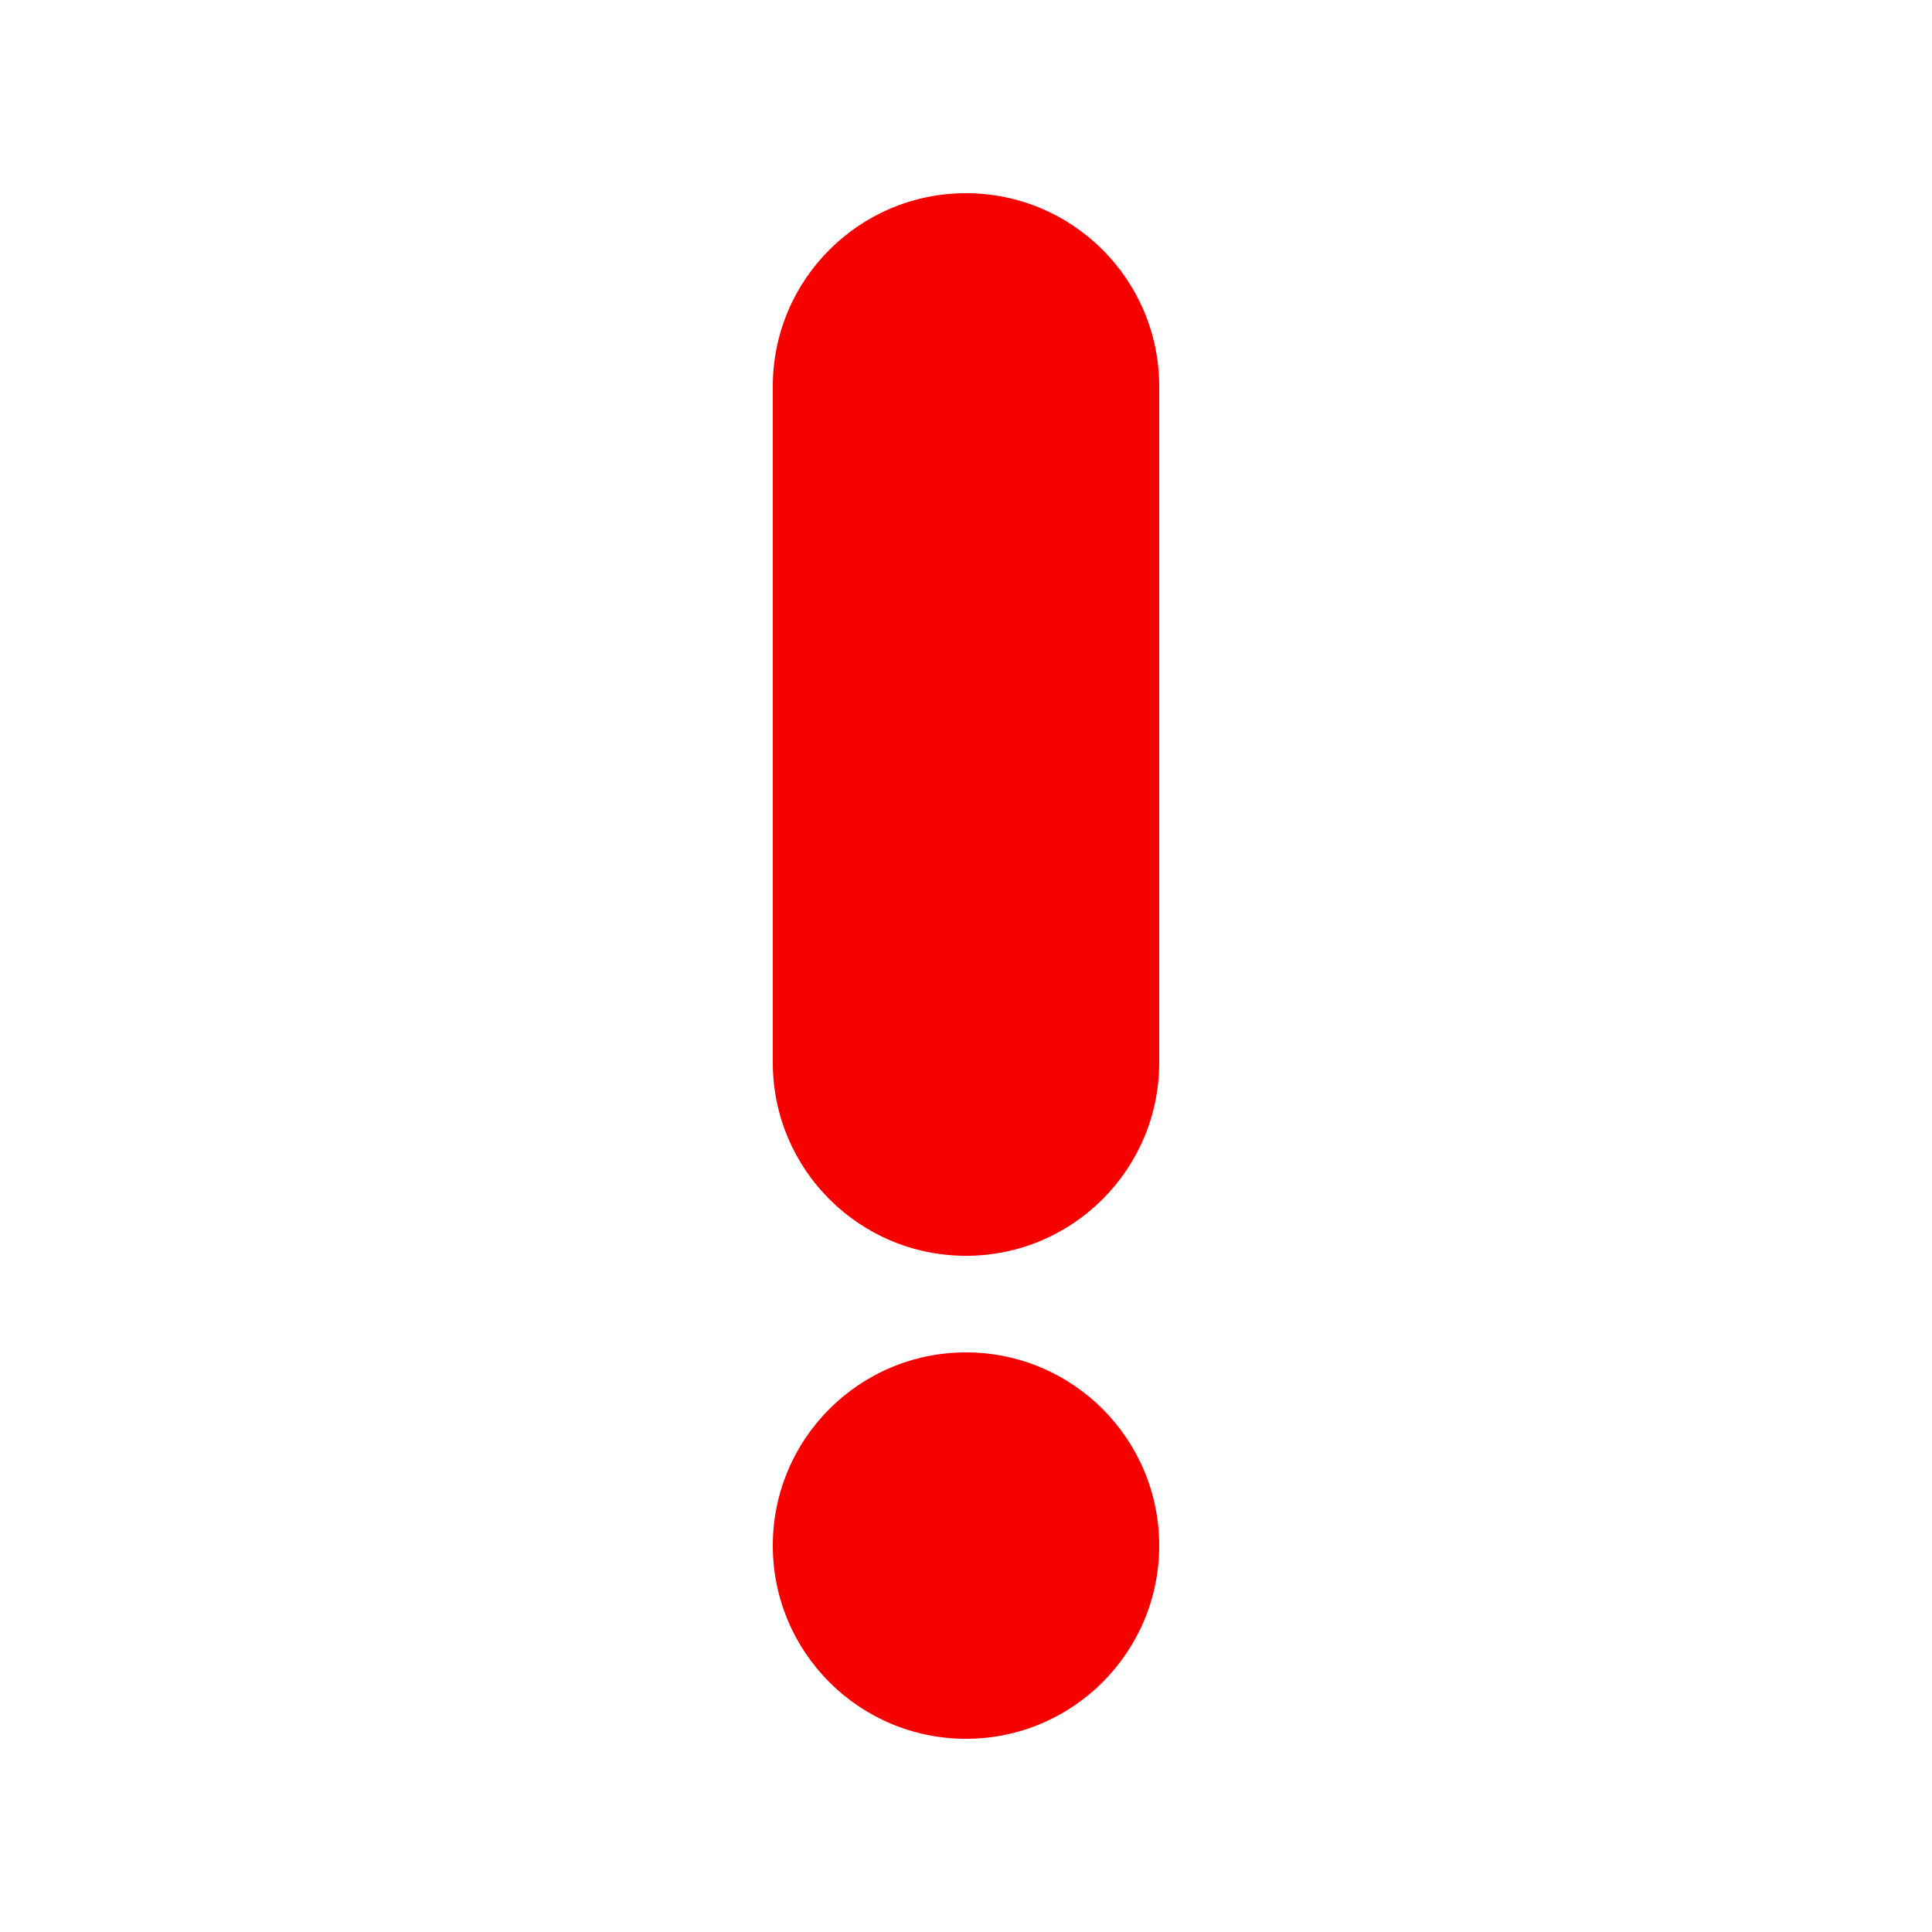
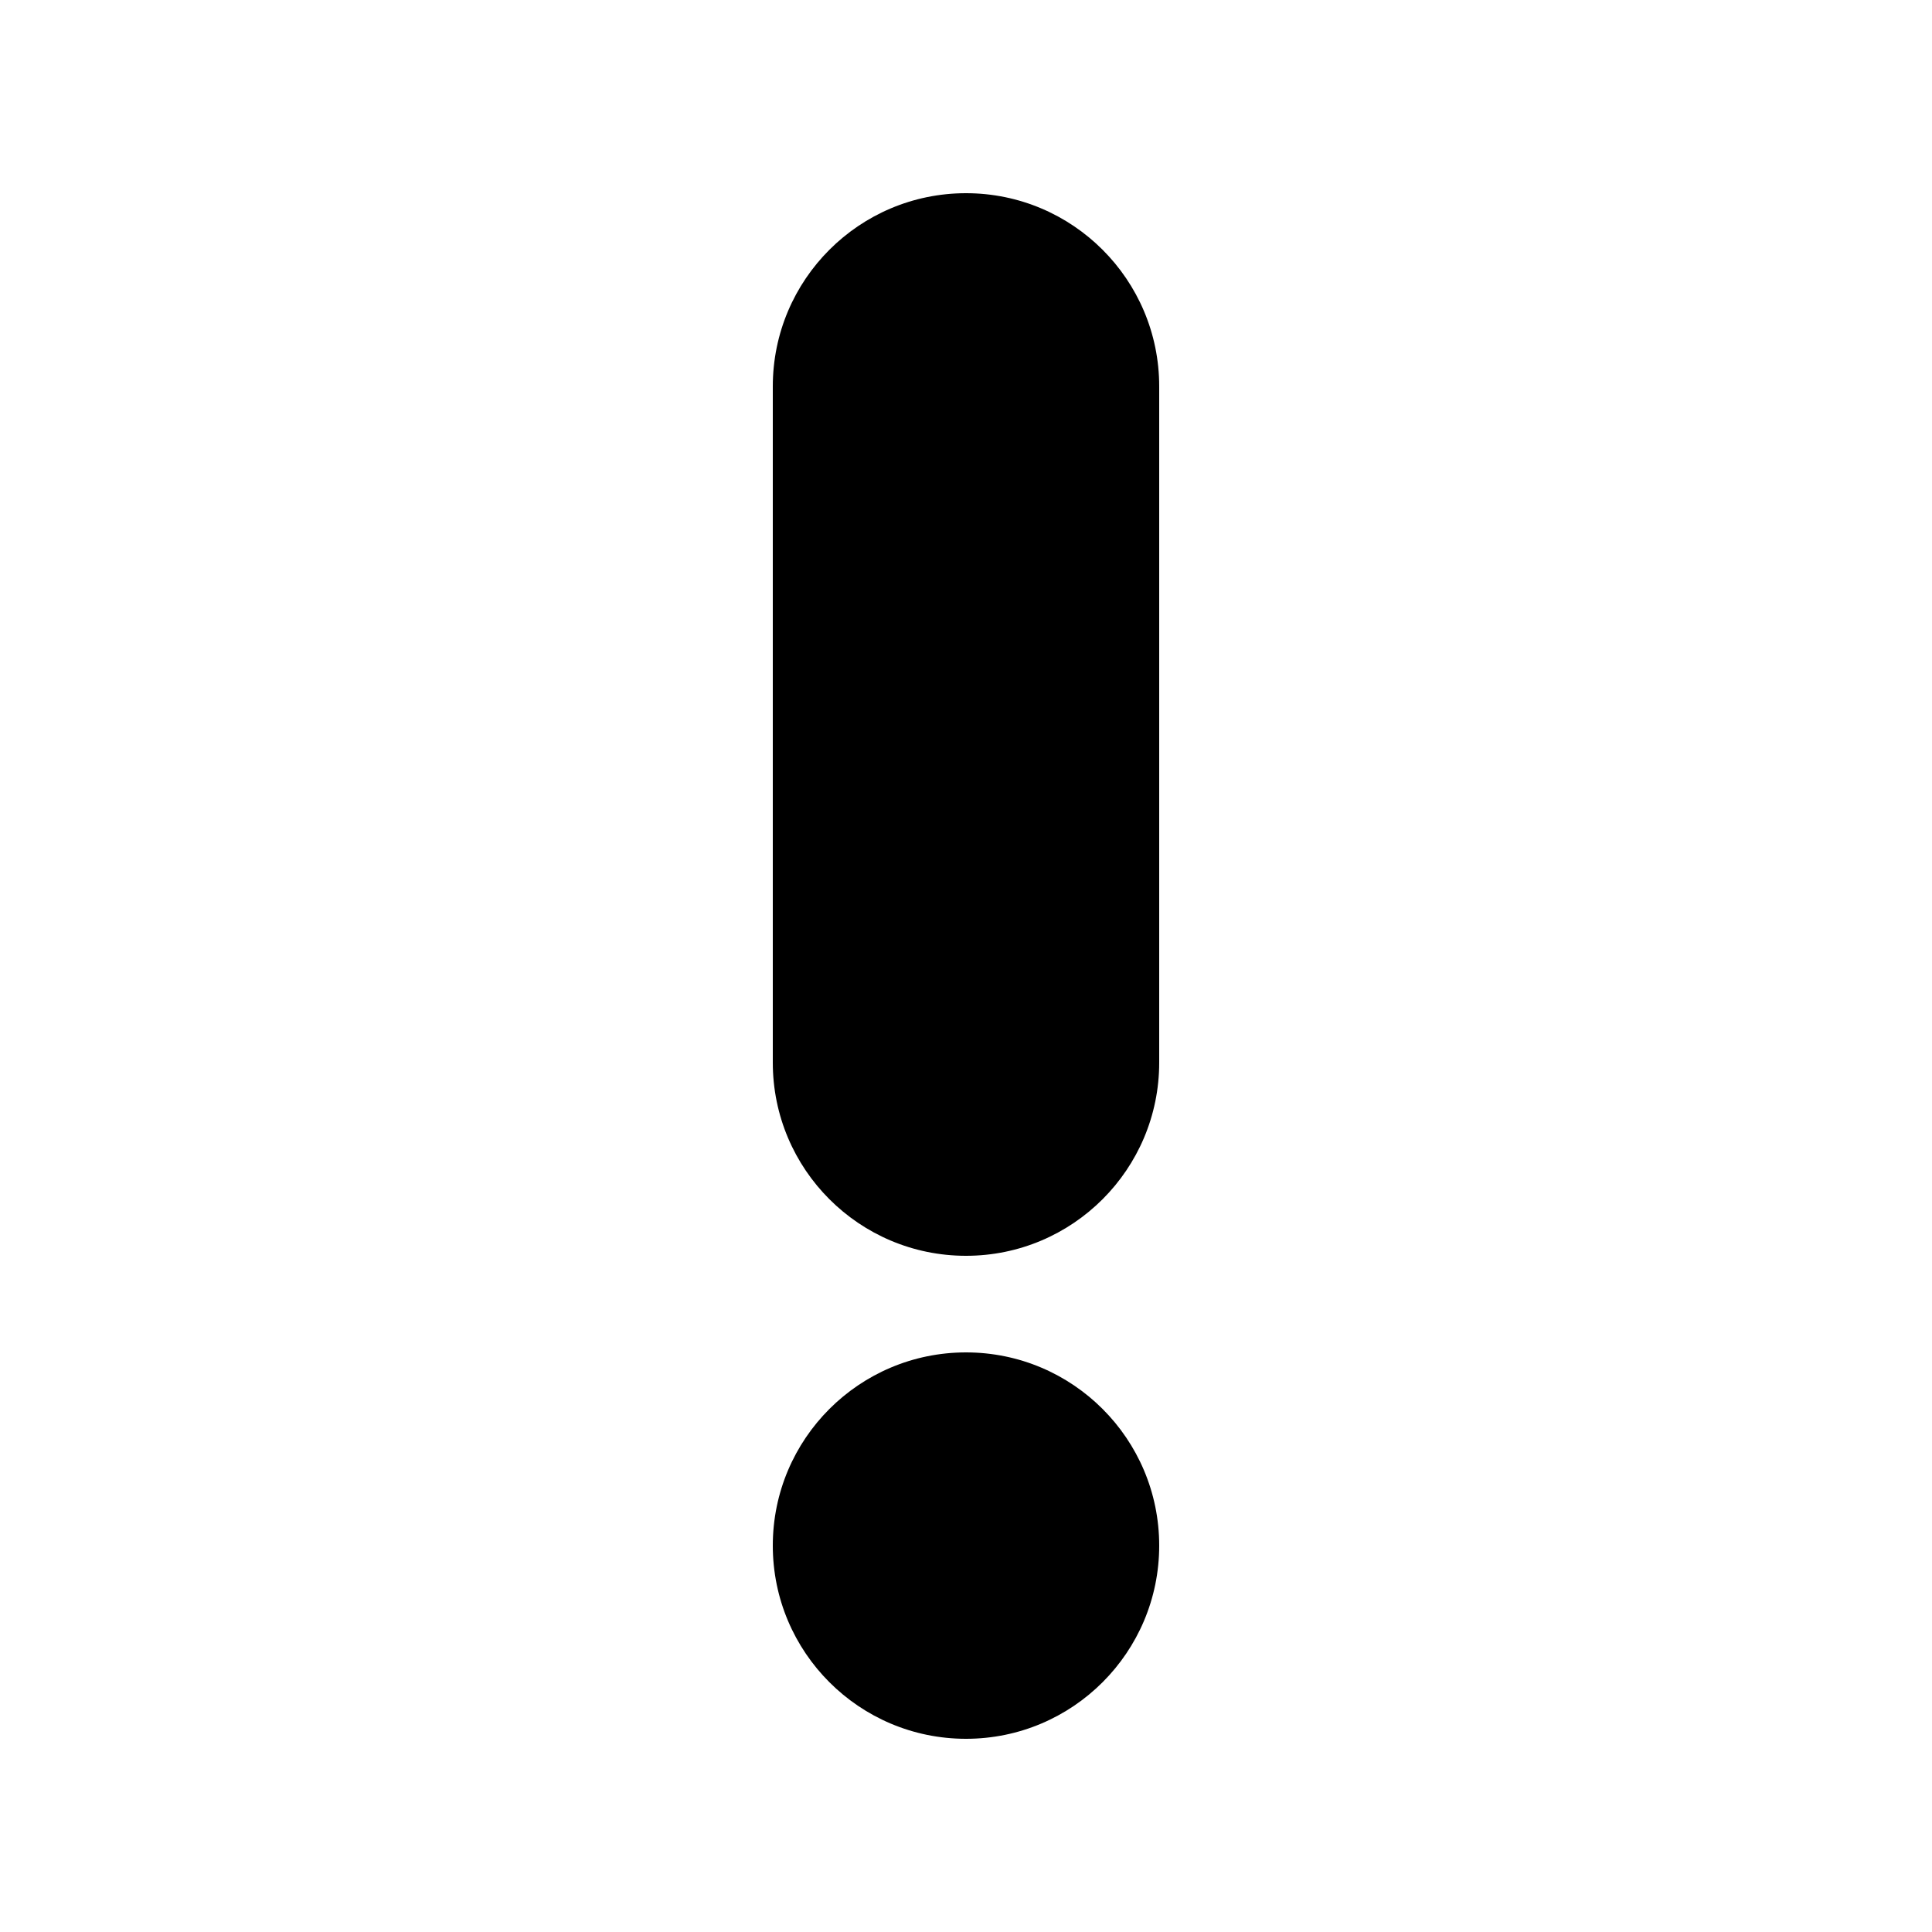
<svg xmlns="http://www.w3.org/2000/svg" width="20" height="20" viewBox="0 0 20 20">
-   <g fill="#f70000">
+   <g fill="#000000">
    <path fill-rule="evenodd" d="M10 2a2 2 0 0 1 2 2v7a2 2 0 1 1-4 0V4a2 2 0 0 1 2-2" clip-rule="evenodd" />
    <path d="M12 16a2 2 0 1 1-4 0a2 2 0 0 1 4 0" />
  </g>
</svg>
